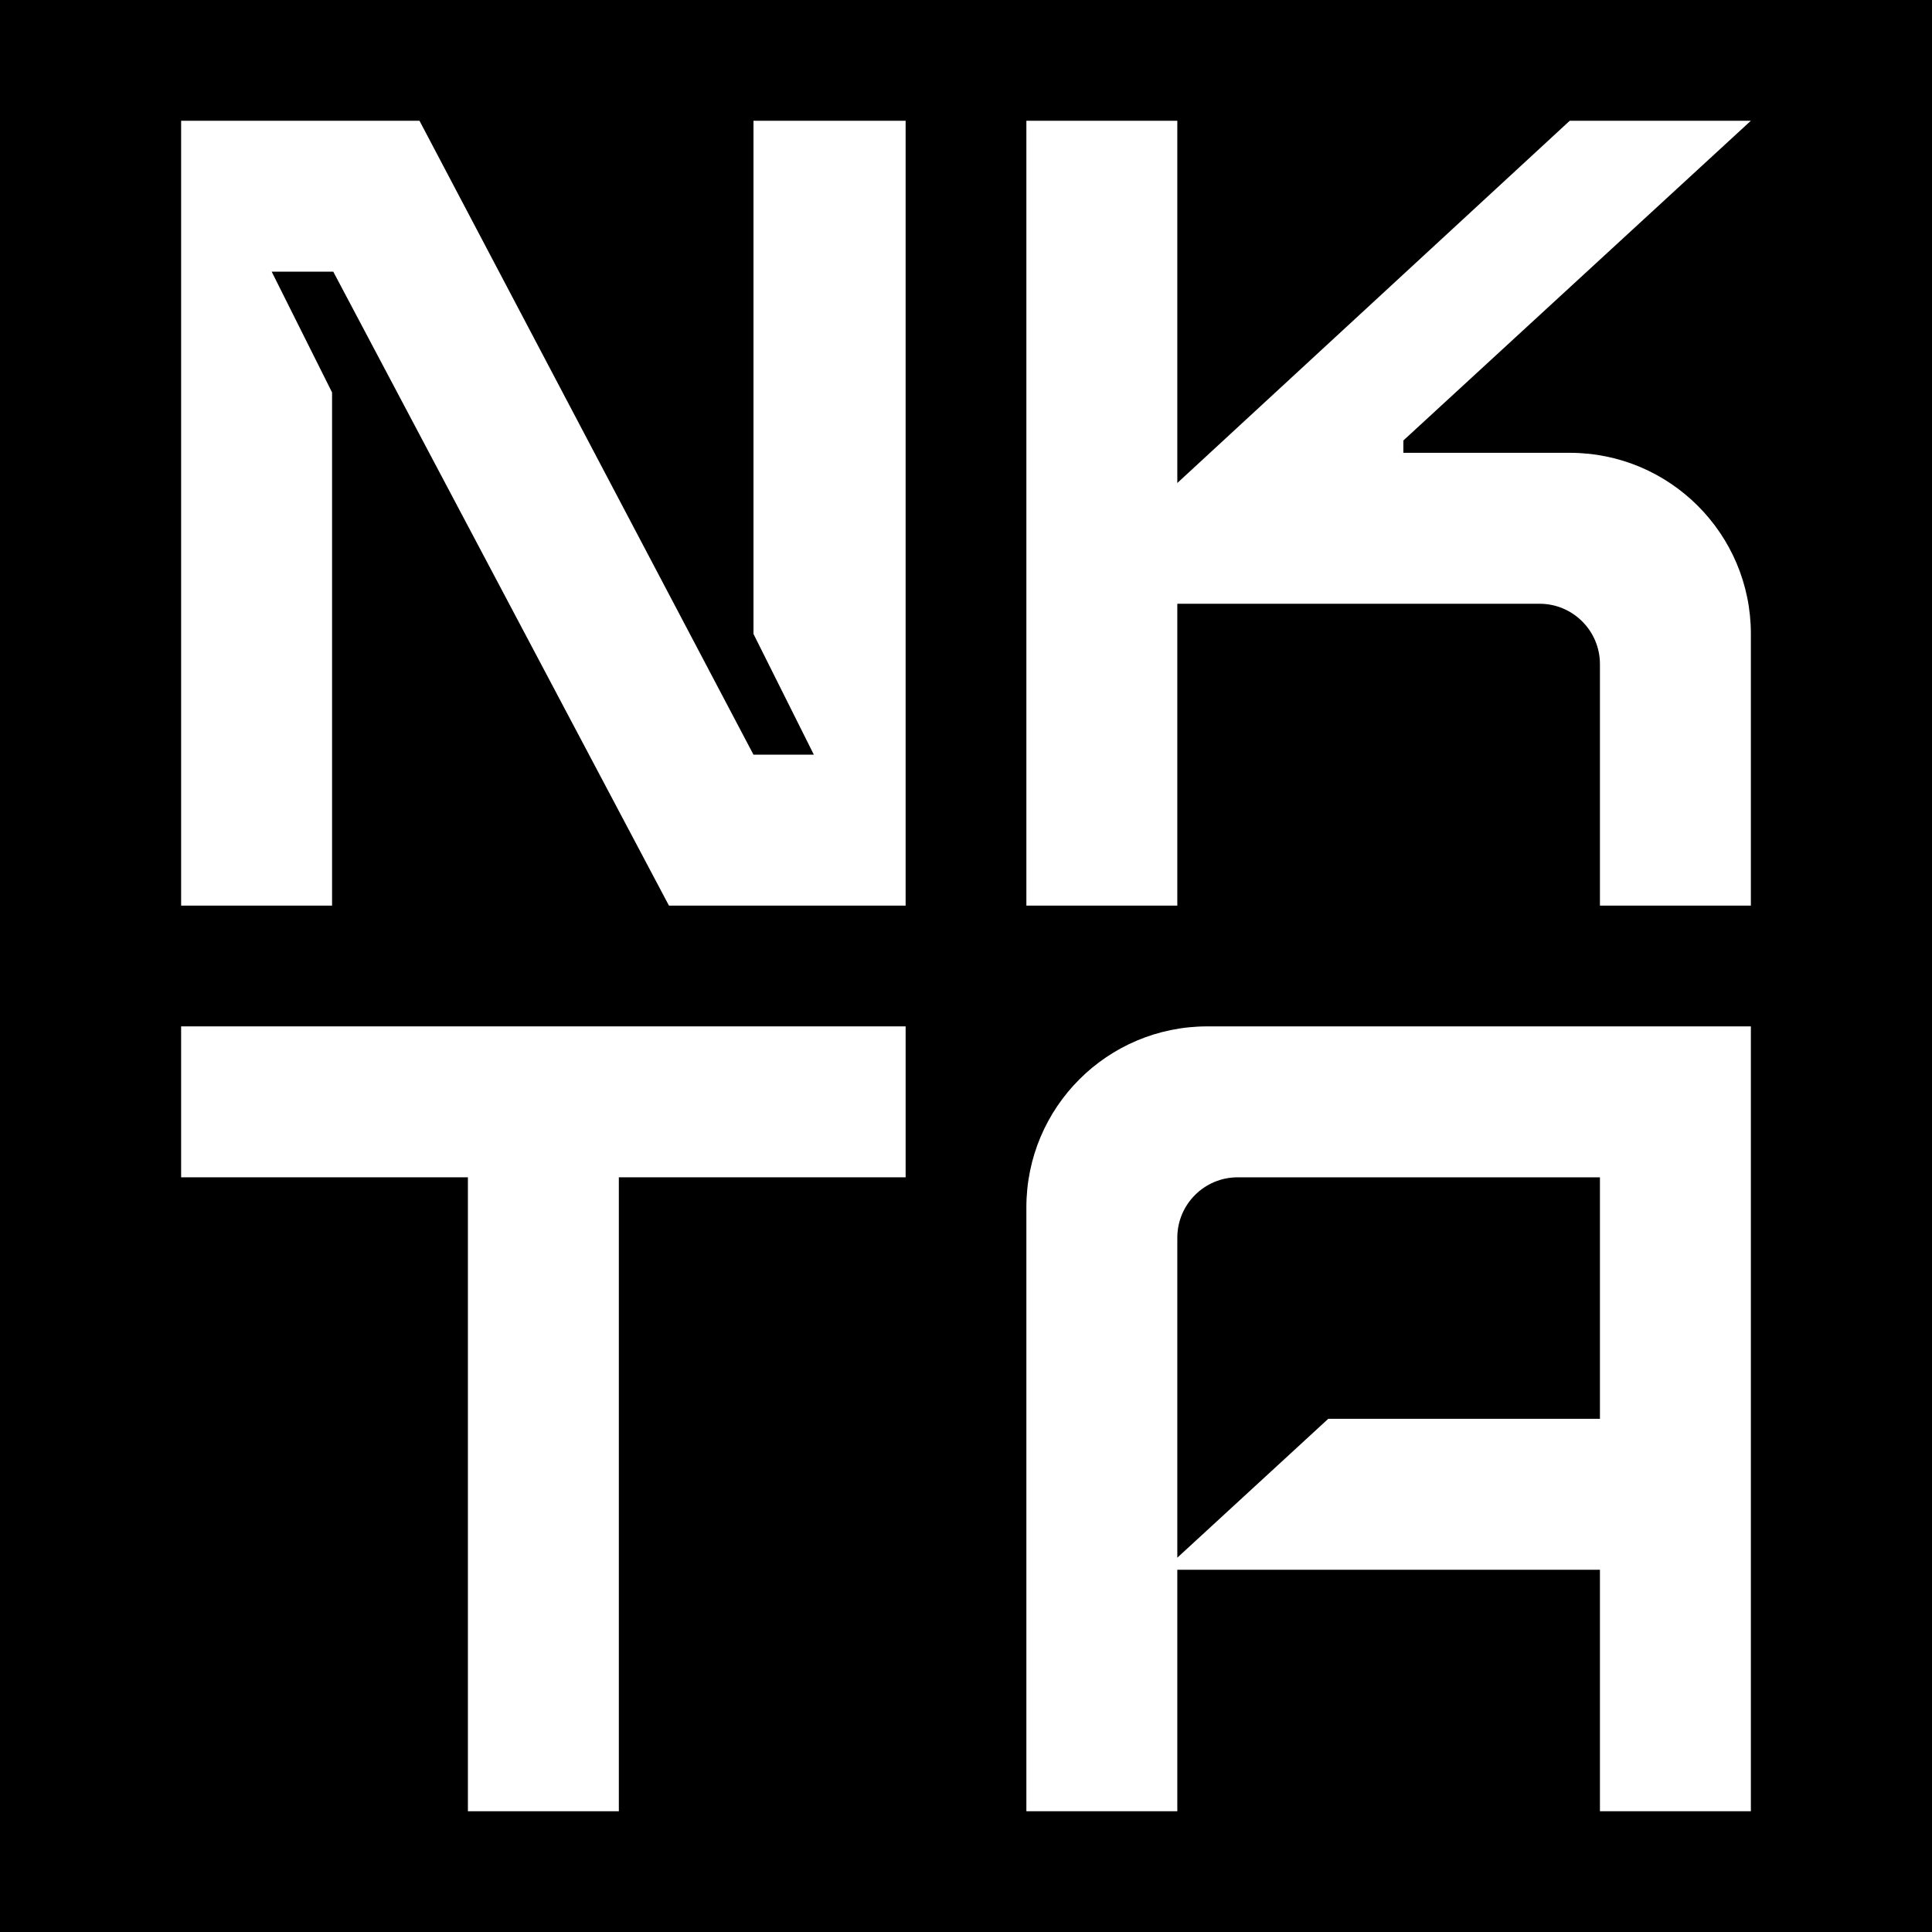
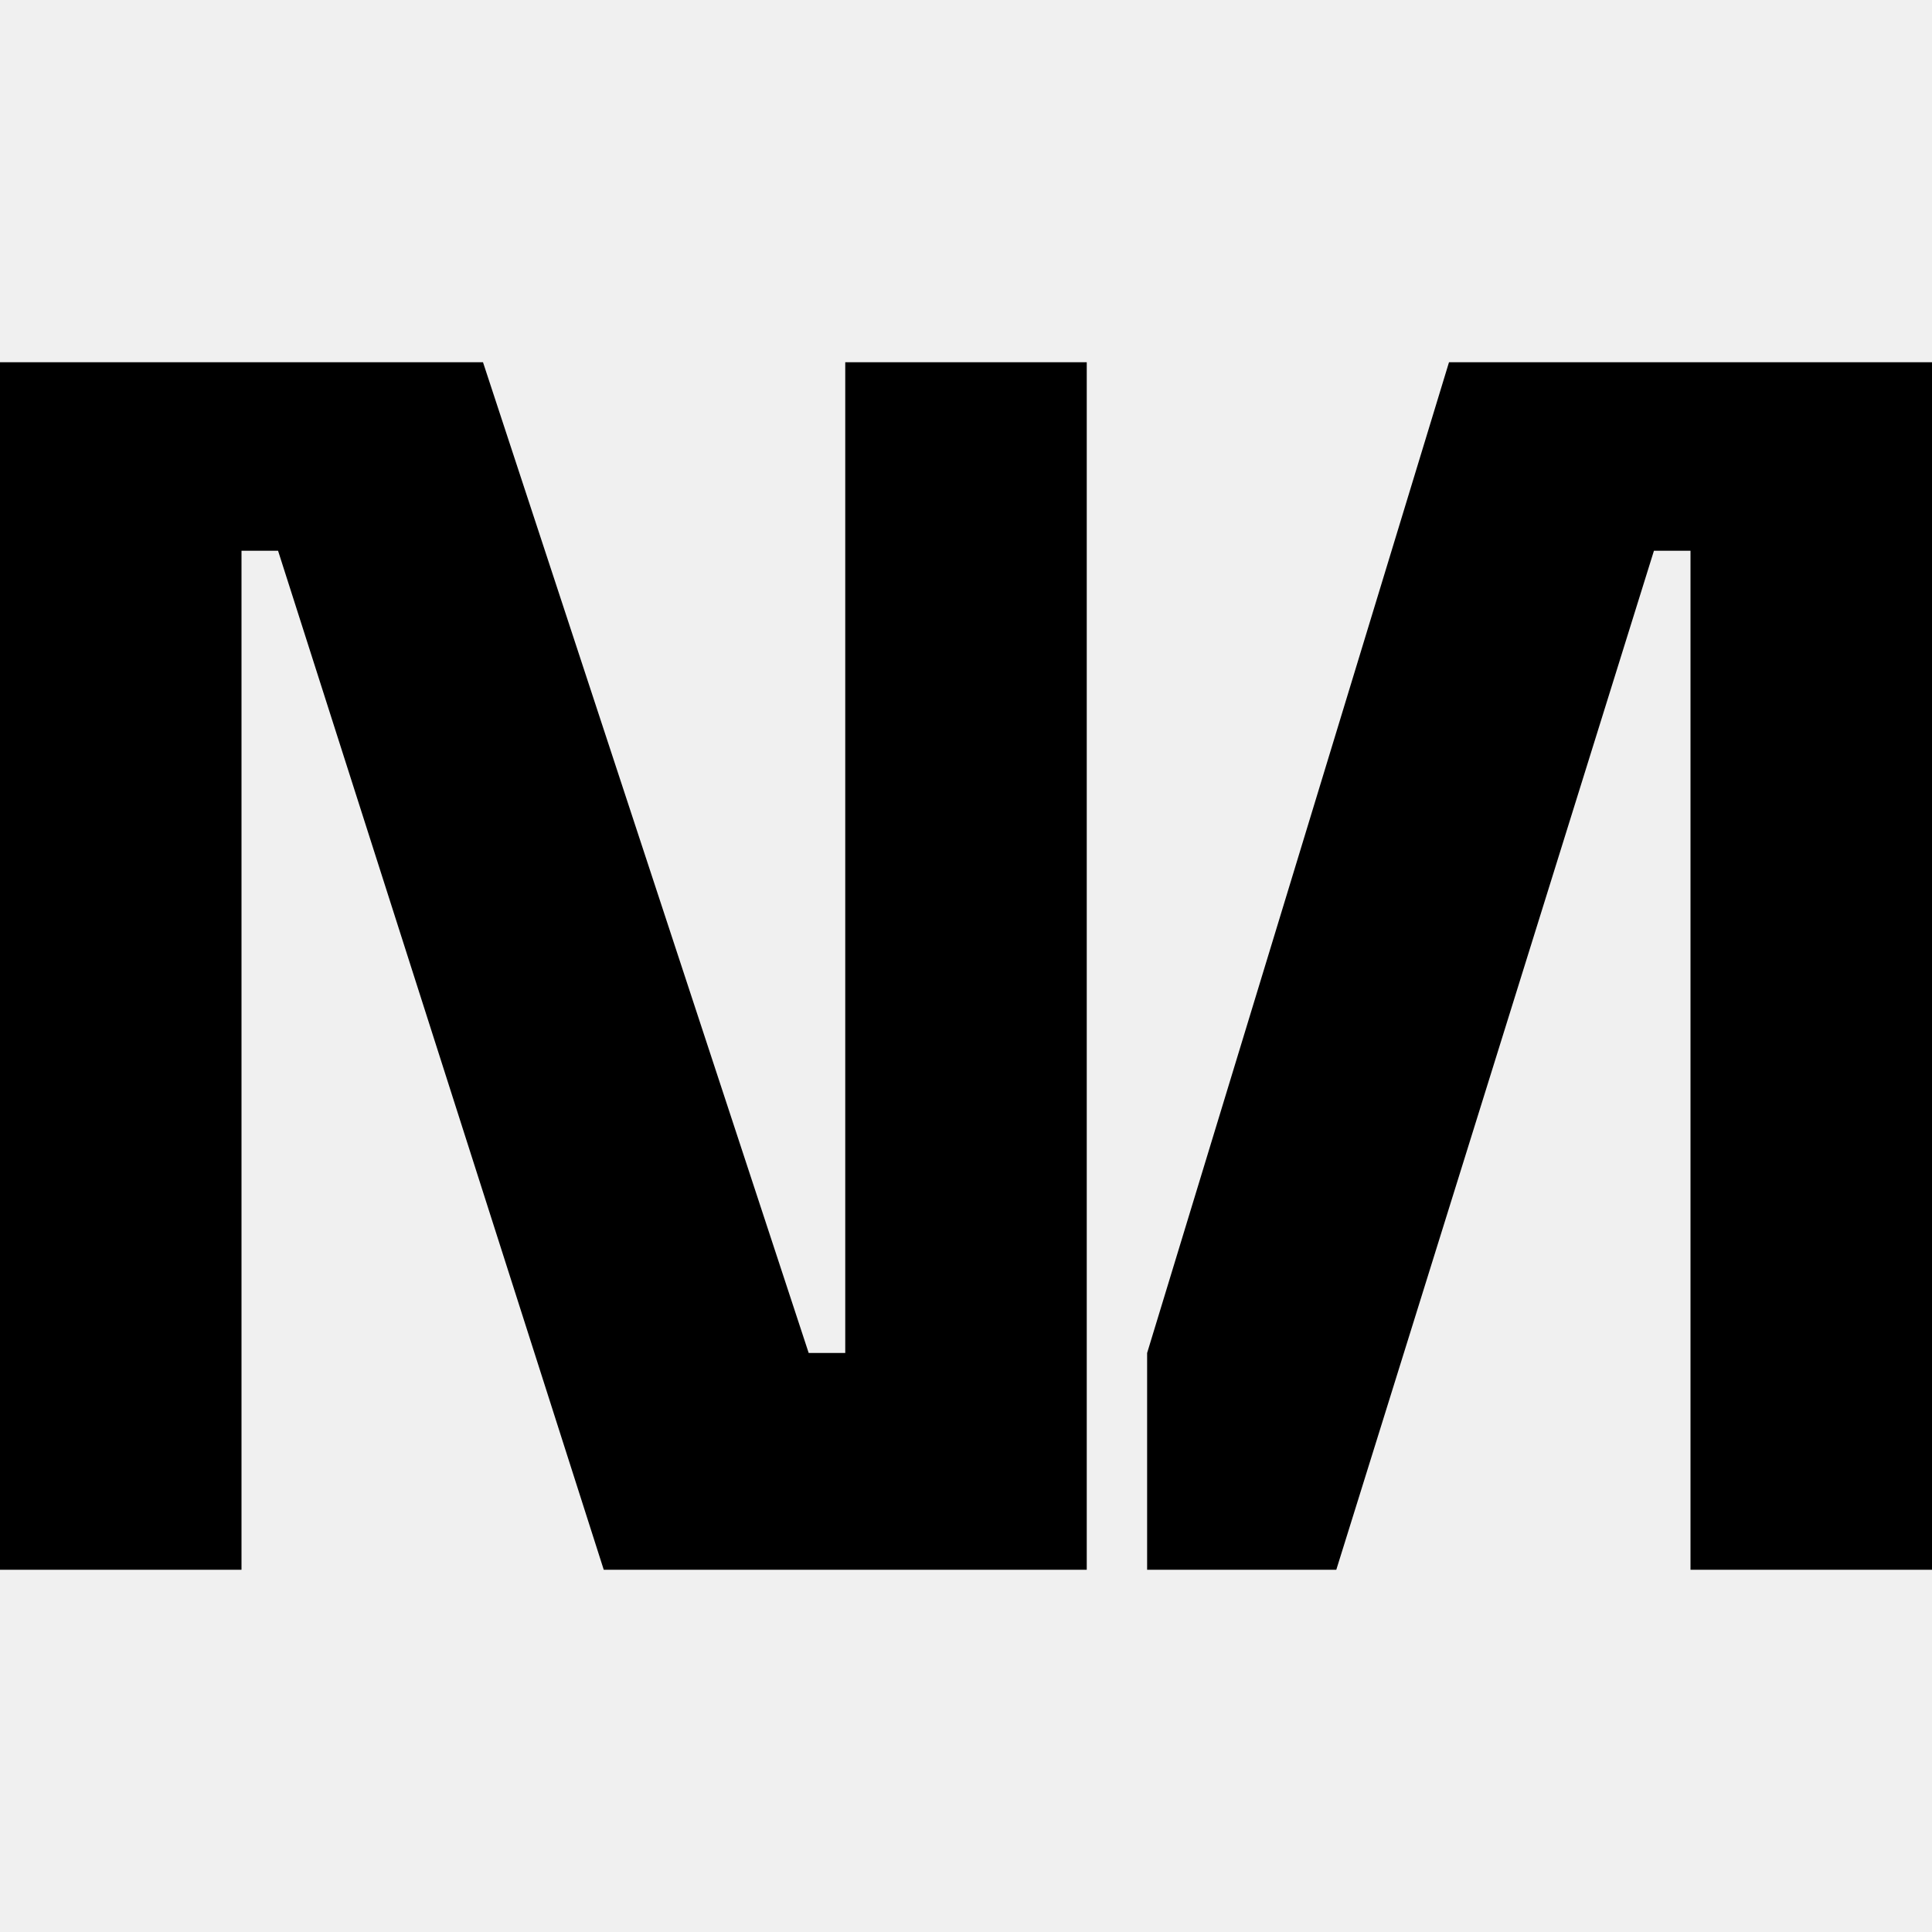
- <svg xmlns="http://www.w3.org/2000/svg" width="32" height="32" viewBox="0 0 32 32" fill="none">
-   <rect width="32" height="32" fill="black" />
-   <path d="M15 15H11.08L5.52 4.5H4.5L5.5 6.5V15H3V2H6.948L12.48 12.5H13.48L12.48 10.5V2H15V15Z" fill="white" />
-   <path d="M29 2L23.244 7.296V7.5C23.869 7.5 24.946 7.5 26 7.5C27.657 7.5 29 8.843 29 10.499C29 12.178 29 14.107 29 15H26.5V11C26.5 10.448 26.052 10 25.5 10H19.5V15H17V2H19.5V8L26 2H29Z" fill="white" />
-   <path d="M15 19.5H10.25V30H7.75V19.5H3V17H15V19.5Z" fill="white" />
-   <path d="M29 30H26.5V26H19.5V30H17C17 28.201 17 23.245 17 19.998C17 18.341 18.341 17 19.998 17C22.977 17 27.335 17 29 17V30ZM26.5 23.5V19.5H20.5C19.948 19.5 19.5 19.948 19.5 20.5V25.8L22 23.5H26.5Z" fill="white" />
+ <svg xmlns="http://www.w3.org/2000/svg" viewBox="0 0 128 128" fill="none">
+   <style>
+     path {
+       fill: #000000;
+     }
+ 
+     @media (prefers-color-scheme: dark) {
+       path {
+         fill: #ffffff;
+       }
+     }
+   </style>
+   <path id="Left" d="M128 24V104H112V36.488H109.578L88.533 104H76V89.639L96 24H128Z" fill="black" />
+   <path id="Right" d="M0 24V104H16V36.488H18.422L40 104H72V24H56V89.639H53.578L32 24H0Z" fill="black" />
</svg>
